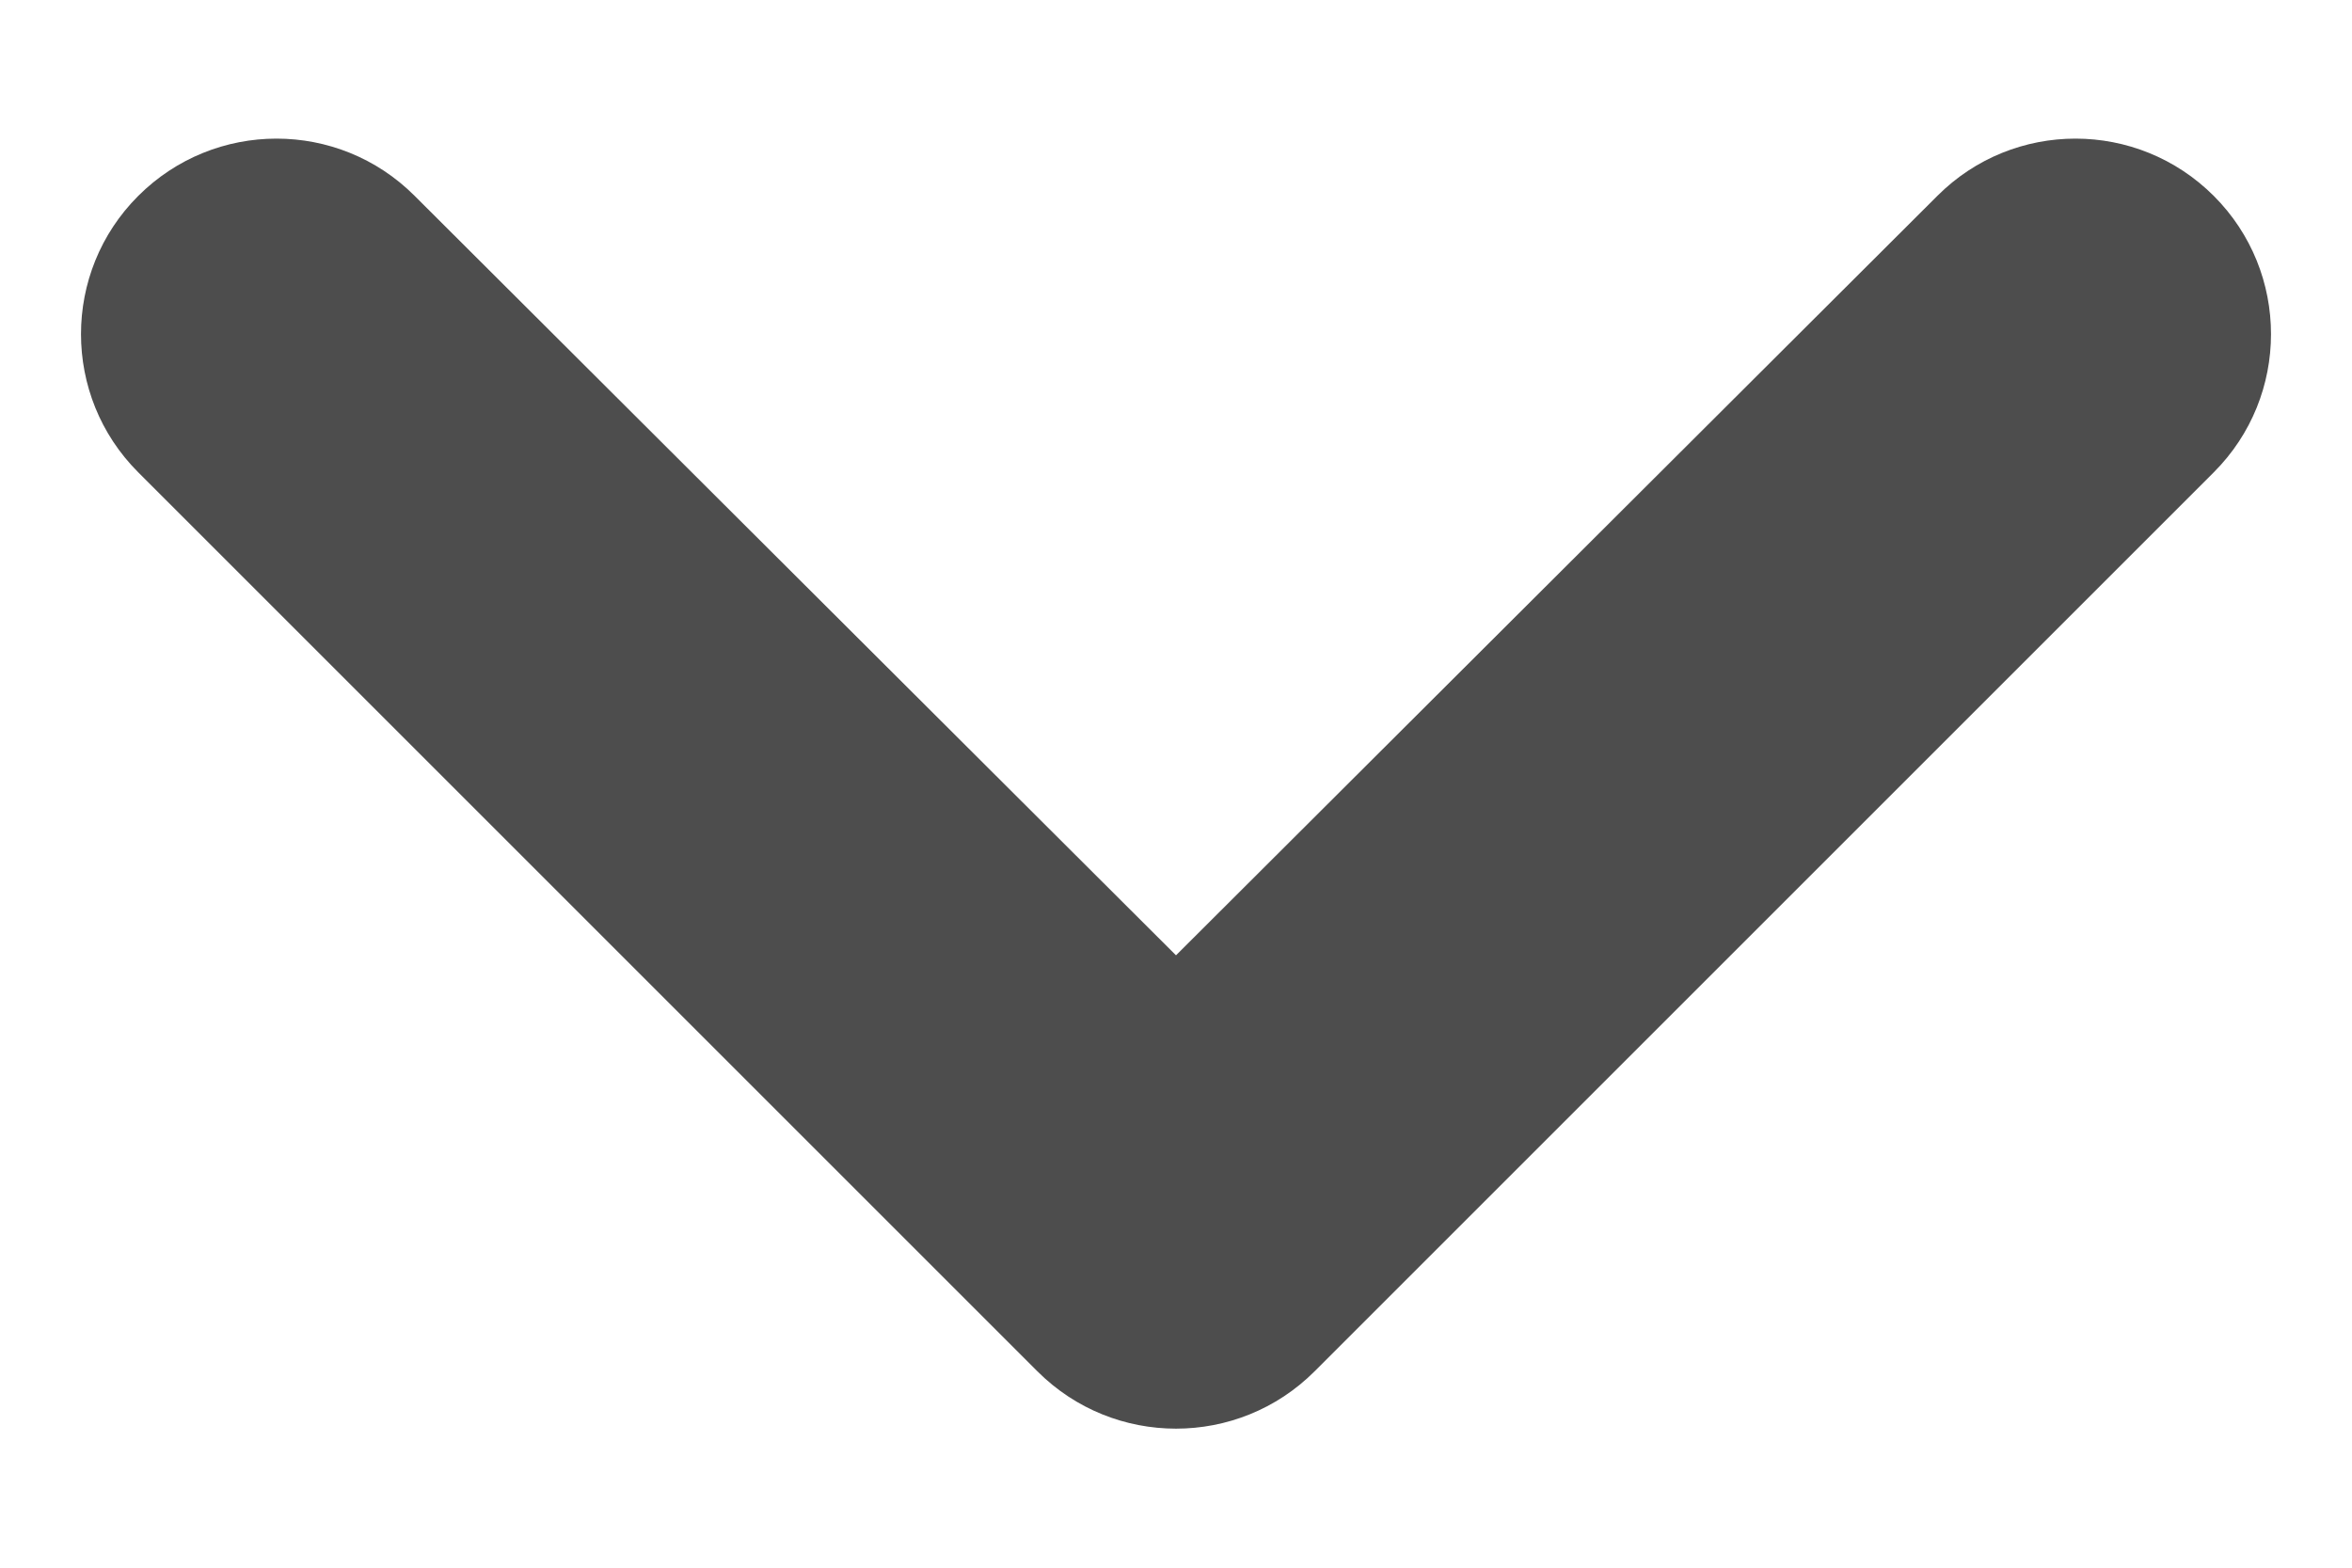
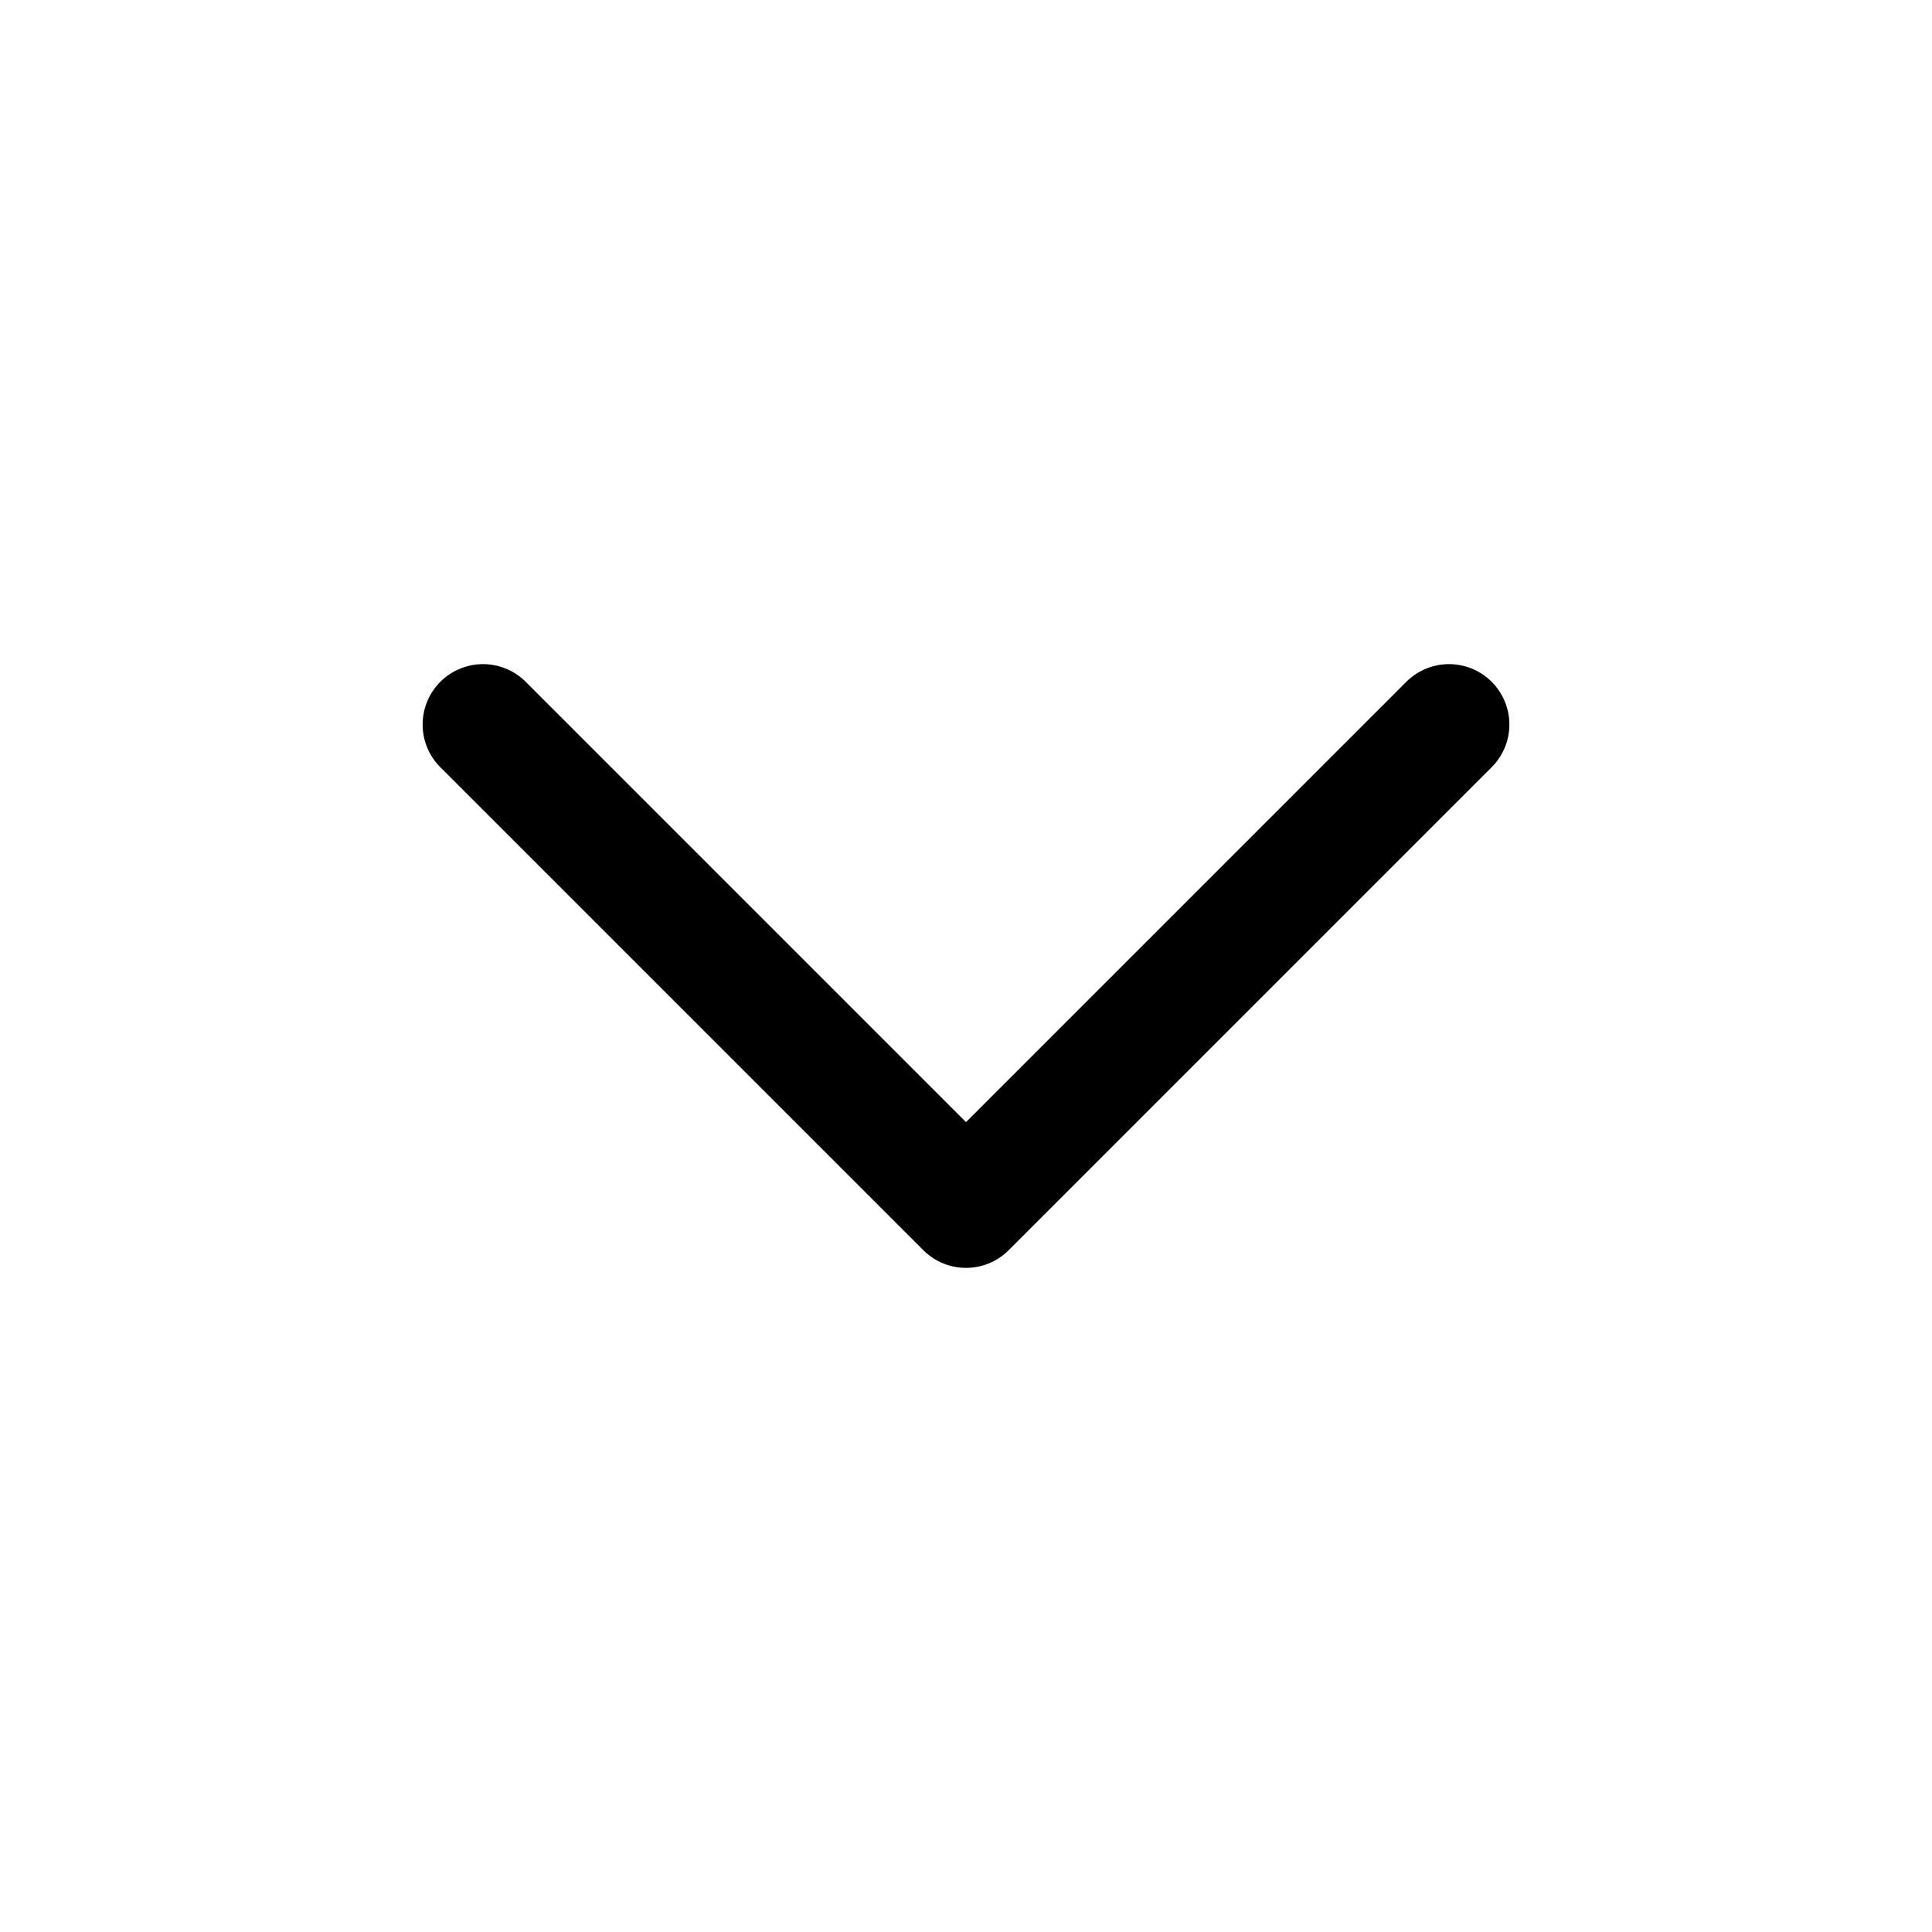
- <svg xmlns="http://www.w3.org/2000/svg" width="12" height="8" viewBox="0 0 12 8" fill="none">
-   <path d="M0.705 1C1.095 0.61 1.726 0.61 2.115 0.999L6 4.875L9.885 0.999C10.274 0.61 10.905 0.61 11.295 1C11.684 1.389 11.684 2.021 11.295 2.41L6.707 6.998C6.317 7.388 5.683 7.388 5.293 6.998L0.705 2.41C0.316 2.021 0.316 1.389 0.705 1Z" fill="#4D4D4D" />
+ <svg xmlns="http://www.w3.org/2000/svg" class="icon icon-tabler icon-tabler-chevron-down" width="44" height="44" viewBox="0 0 24 24" stroke-width="1.5" stroke="#000000" fill="none" stroke-linecap="round" stroke-linejoin="round">
+   <path stroke="none" d="M0 0h24v24H0z" fill="none" />
+   <polyline points="6 9 12 15 18 9" />
</svg>
